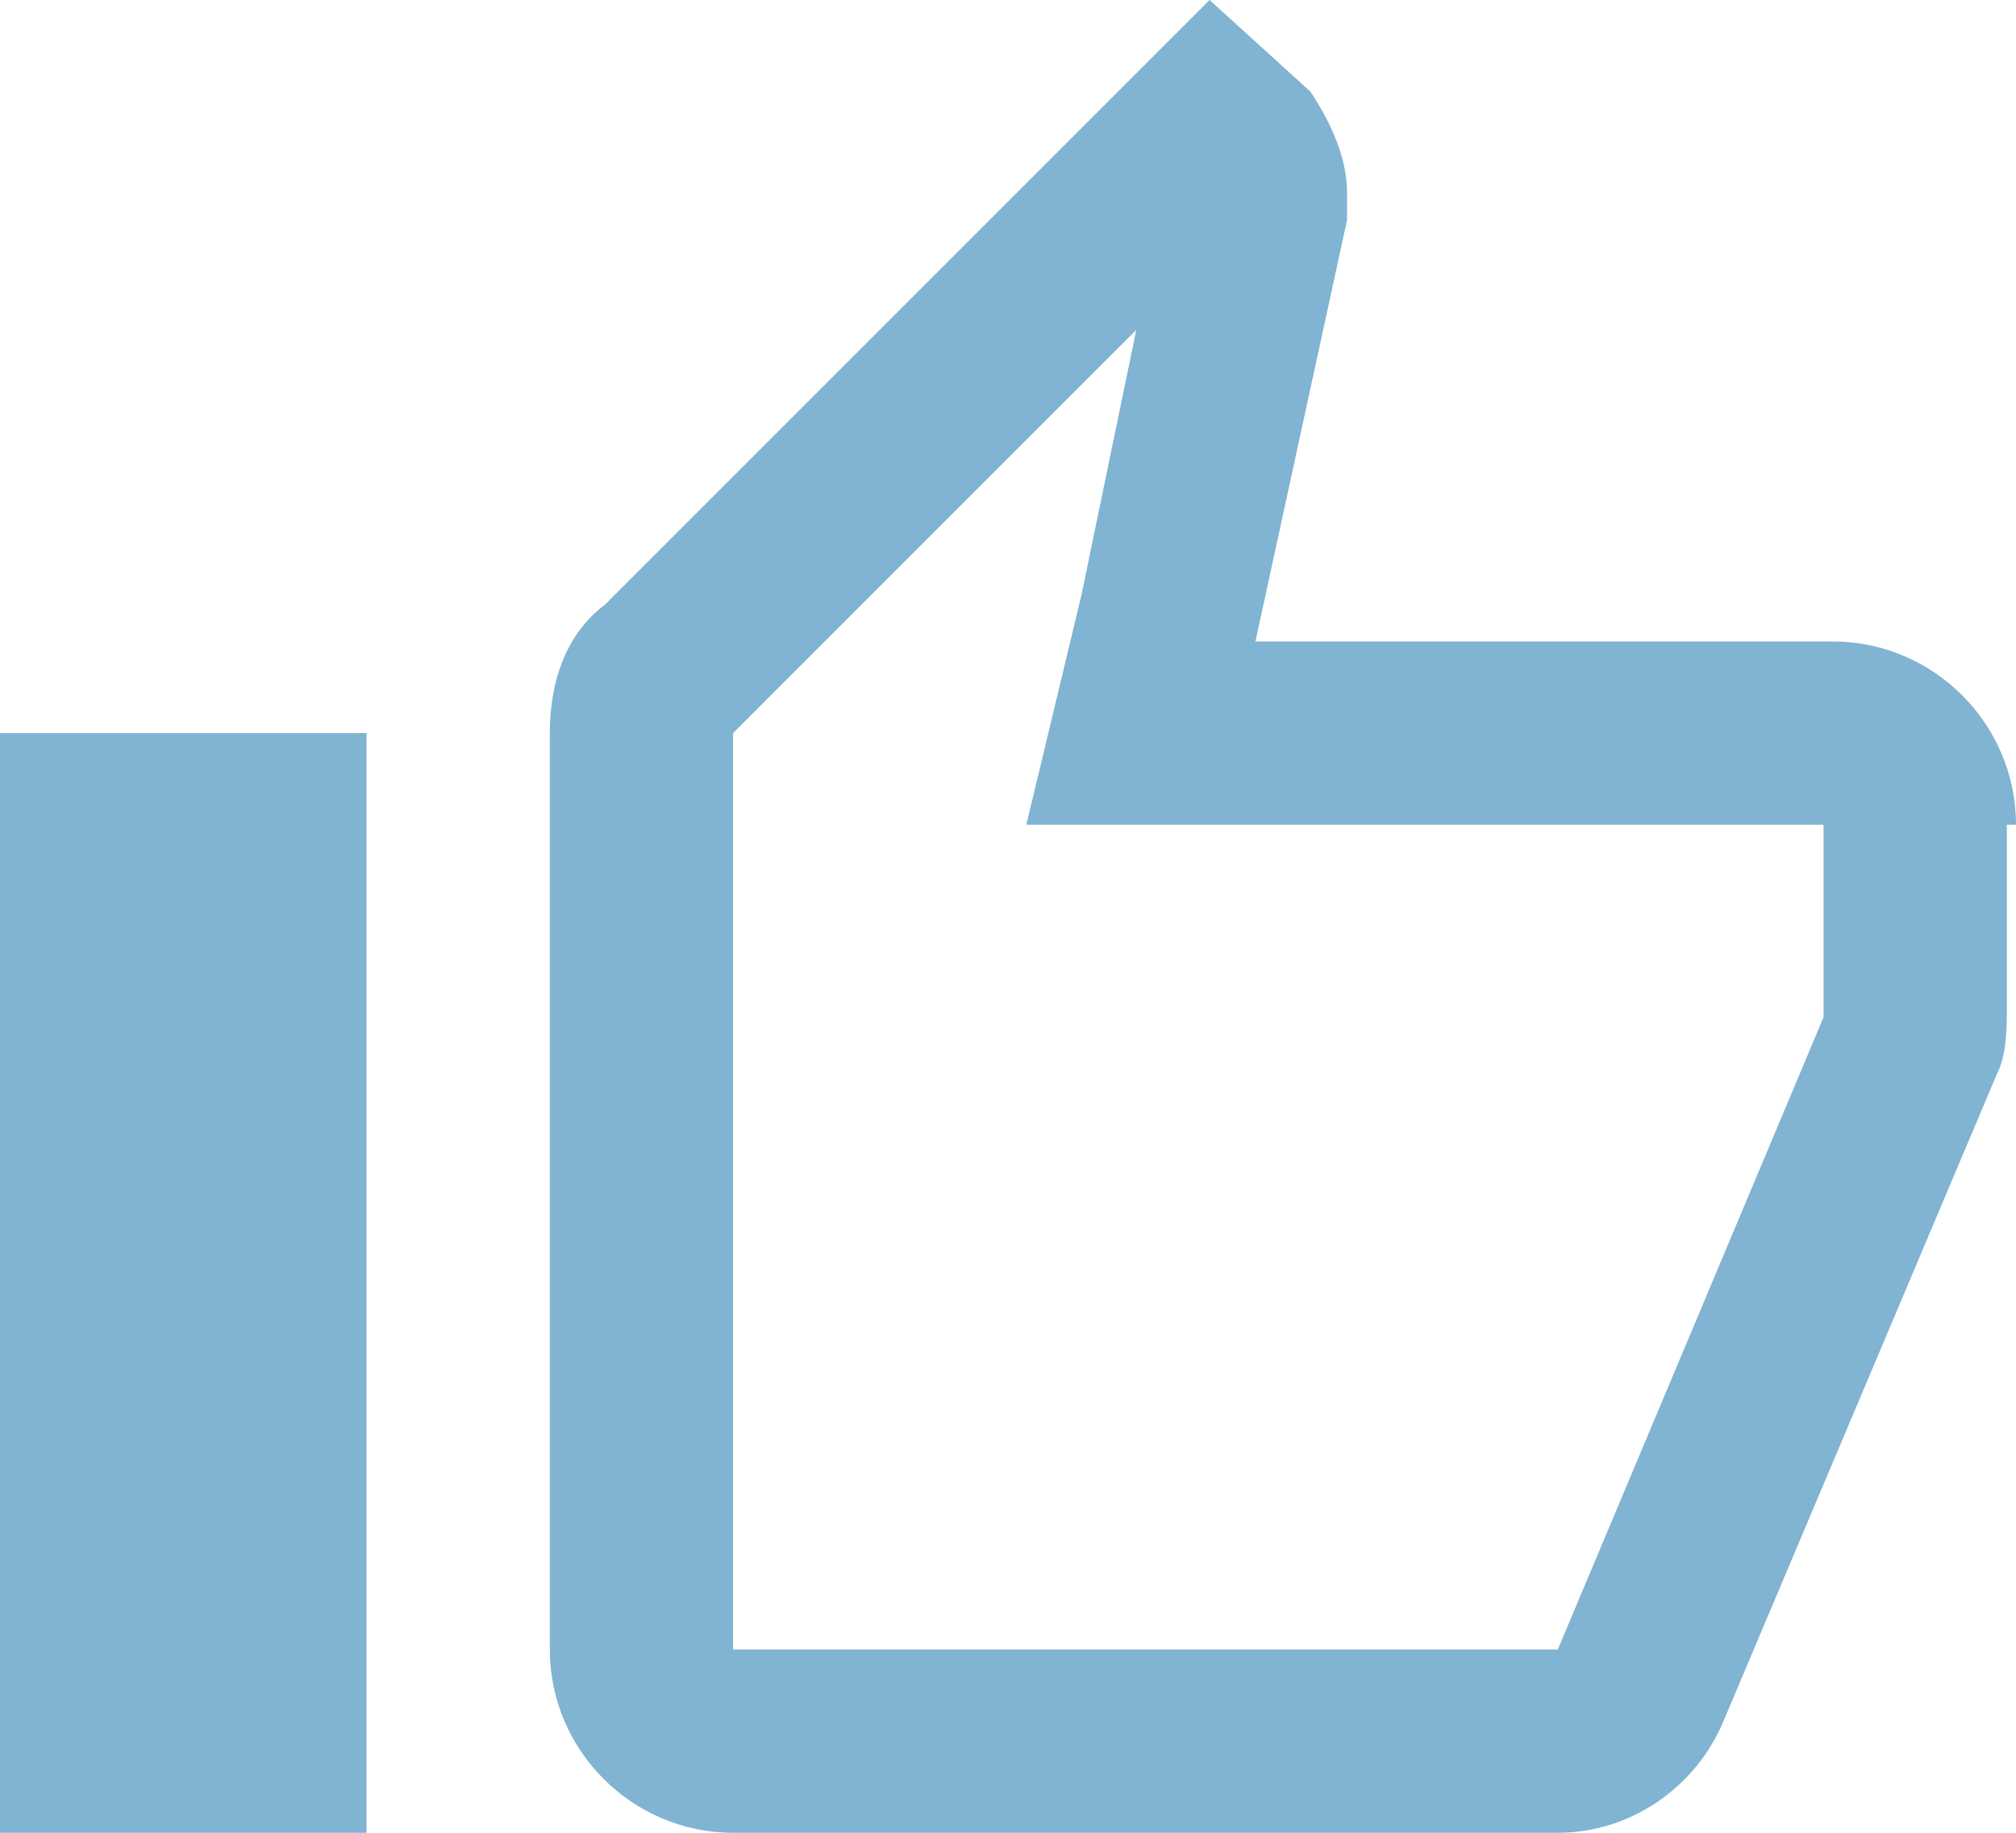
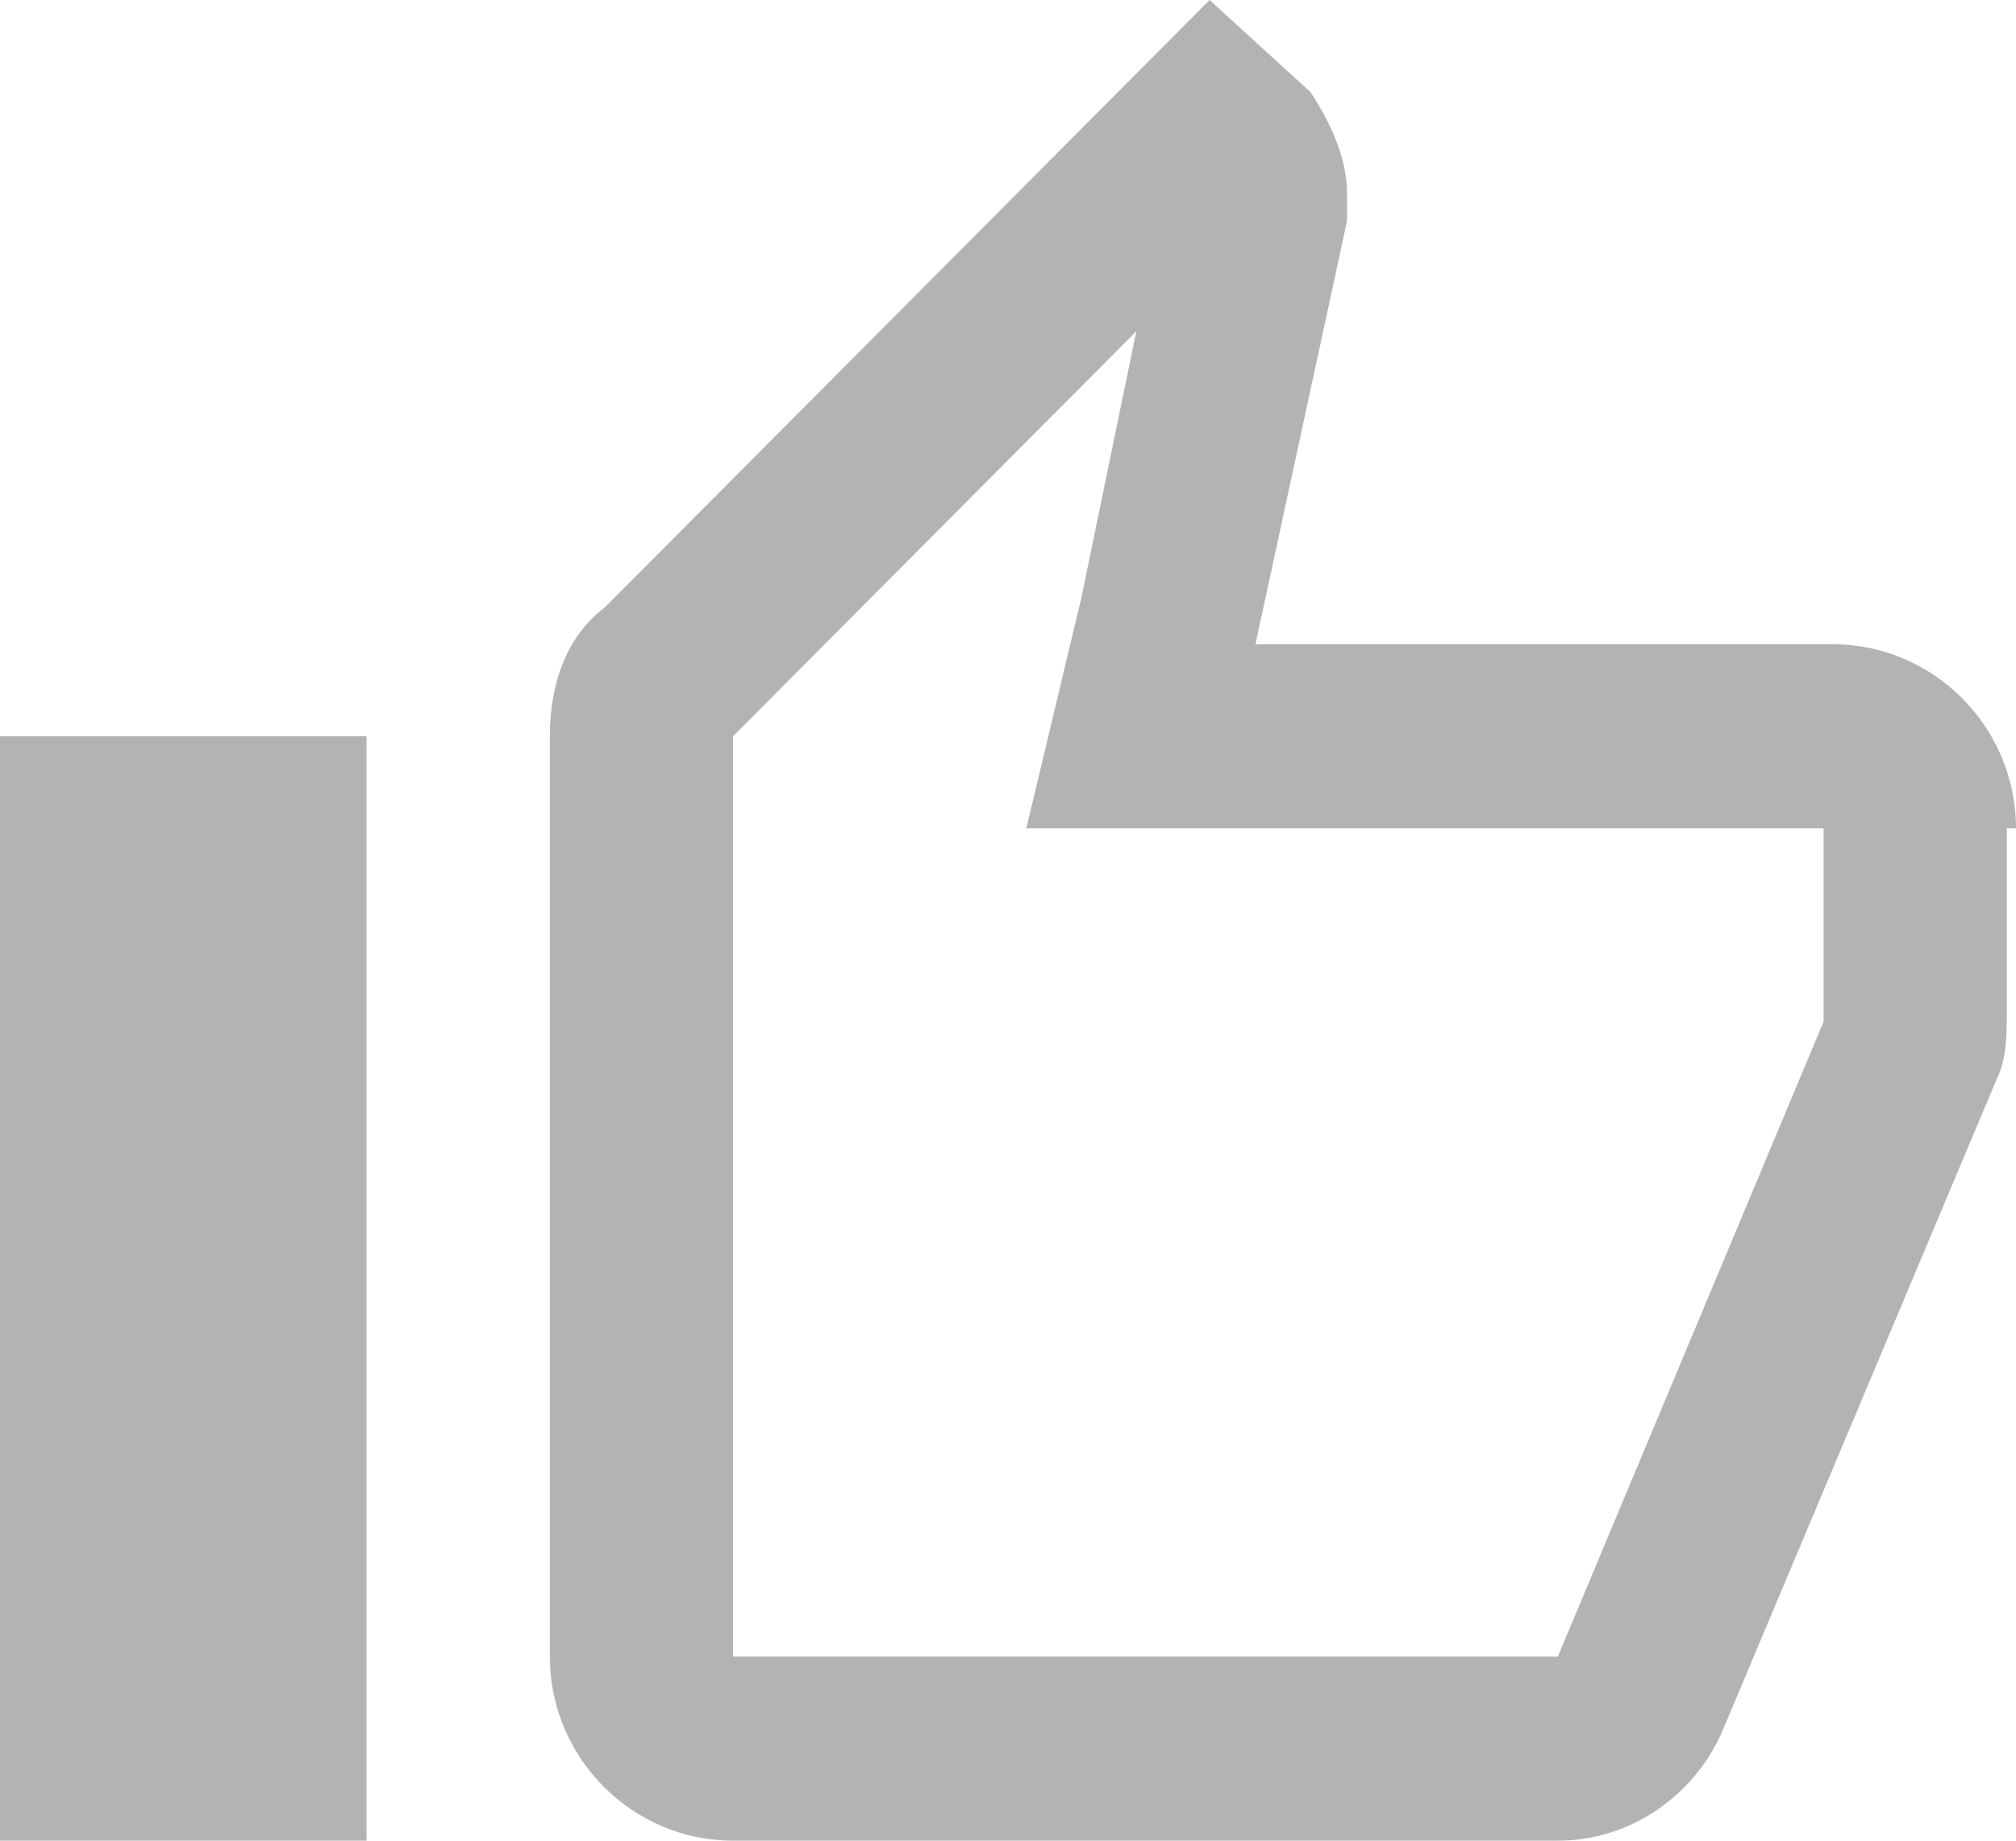
- <svg xmlns="http://www.w3.org/2000/svg" width="22" height="20" fill="none">
-   <path d="m12.4 3.6-.6 2.9-.6 2.5h8.7v2.1L17 18H8V8l4.4-4.4ZM2 10v8-8ZM13.2 0 6.6 6.6c-.4.3-.6.8-.6 1.4v10c0 1.1.9 2 2 2h9c.8 0 1.5-.5 1.8-1.2l3-7.1c.1-.2.1-.5.1-.7V9h.1c0-1.1-.9-2-2-2h-6.3l1-4.6v-.3c0-.4-.2-.8-.4-1.1l-1.1-1ZM4 8H0v12h4V8Z" fill="#81B3D2" />
+ <svg xmlns="http://www.w3.org/2000/svg" width="23" height="21" fill="none">
+   <path opacity=".3" d="m12.964 3.78-.628 3.045-.627 2.625h9.096v2.205L17.773 18.9h-9.41V8.4l4.6-4.62ZM2.09 10.5v8.4-8.4ZM13.8 0 6.9 6.93c-.418.315-.627.84-.627 1.47v10.5c0 1.155.94 2.1 2.09 2.1h9.41c.836 0 1.568-.525 1.881-1.26l3.137-7.455c.104-.21.104-.525.104-.735v-2.1H23c0-1.155-.94-2.1-2.09-2.1h-6.587l1.045-4.83v-.315c0-.42-.209-.84-.418-1.155L13.8 0ZM4.182 8.4H0V21h4.182V8.4Z" fill="#000" />
</svg>
